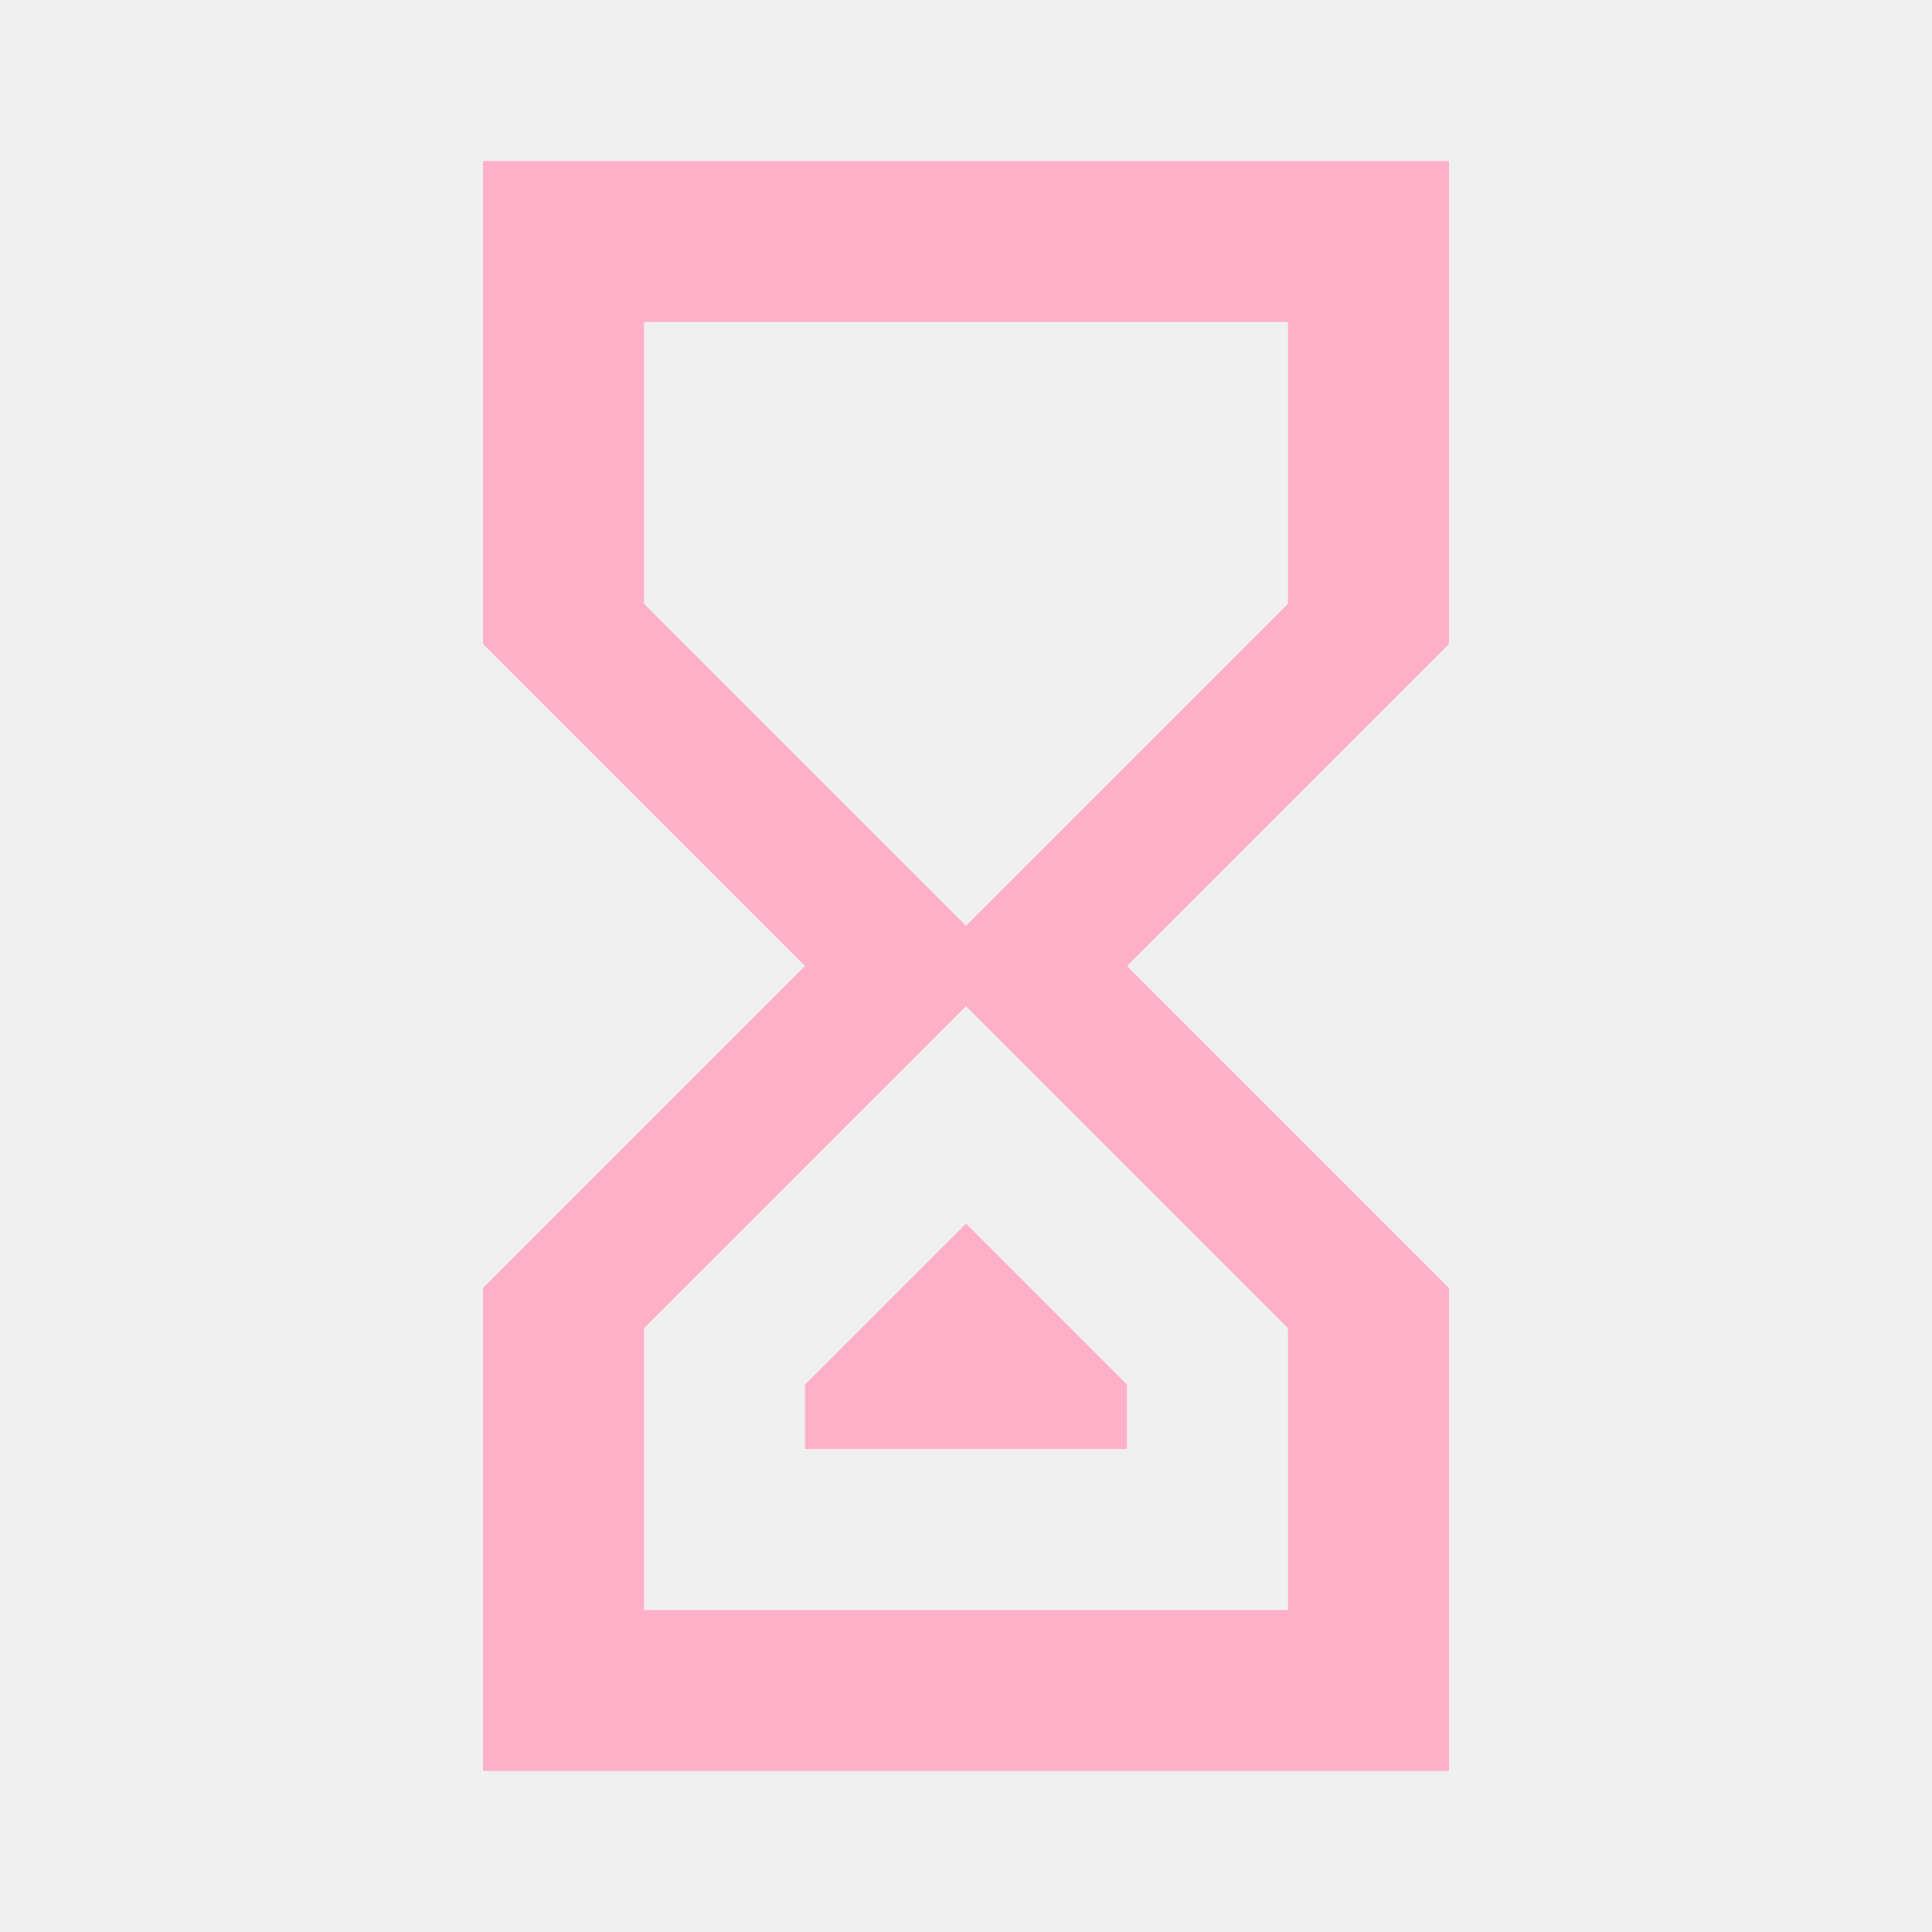
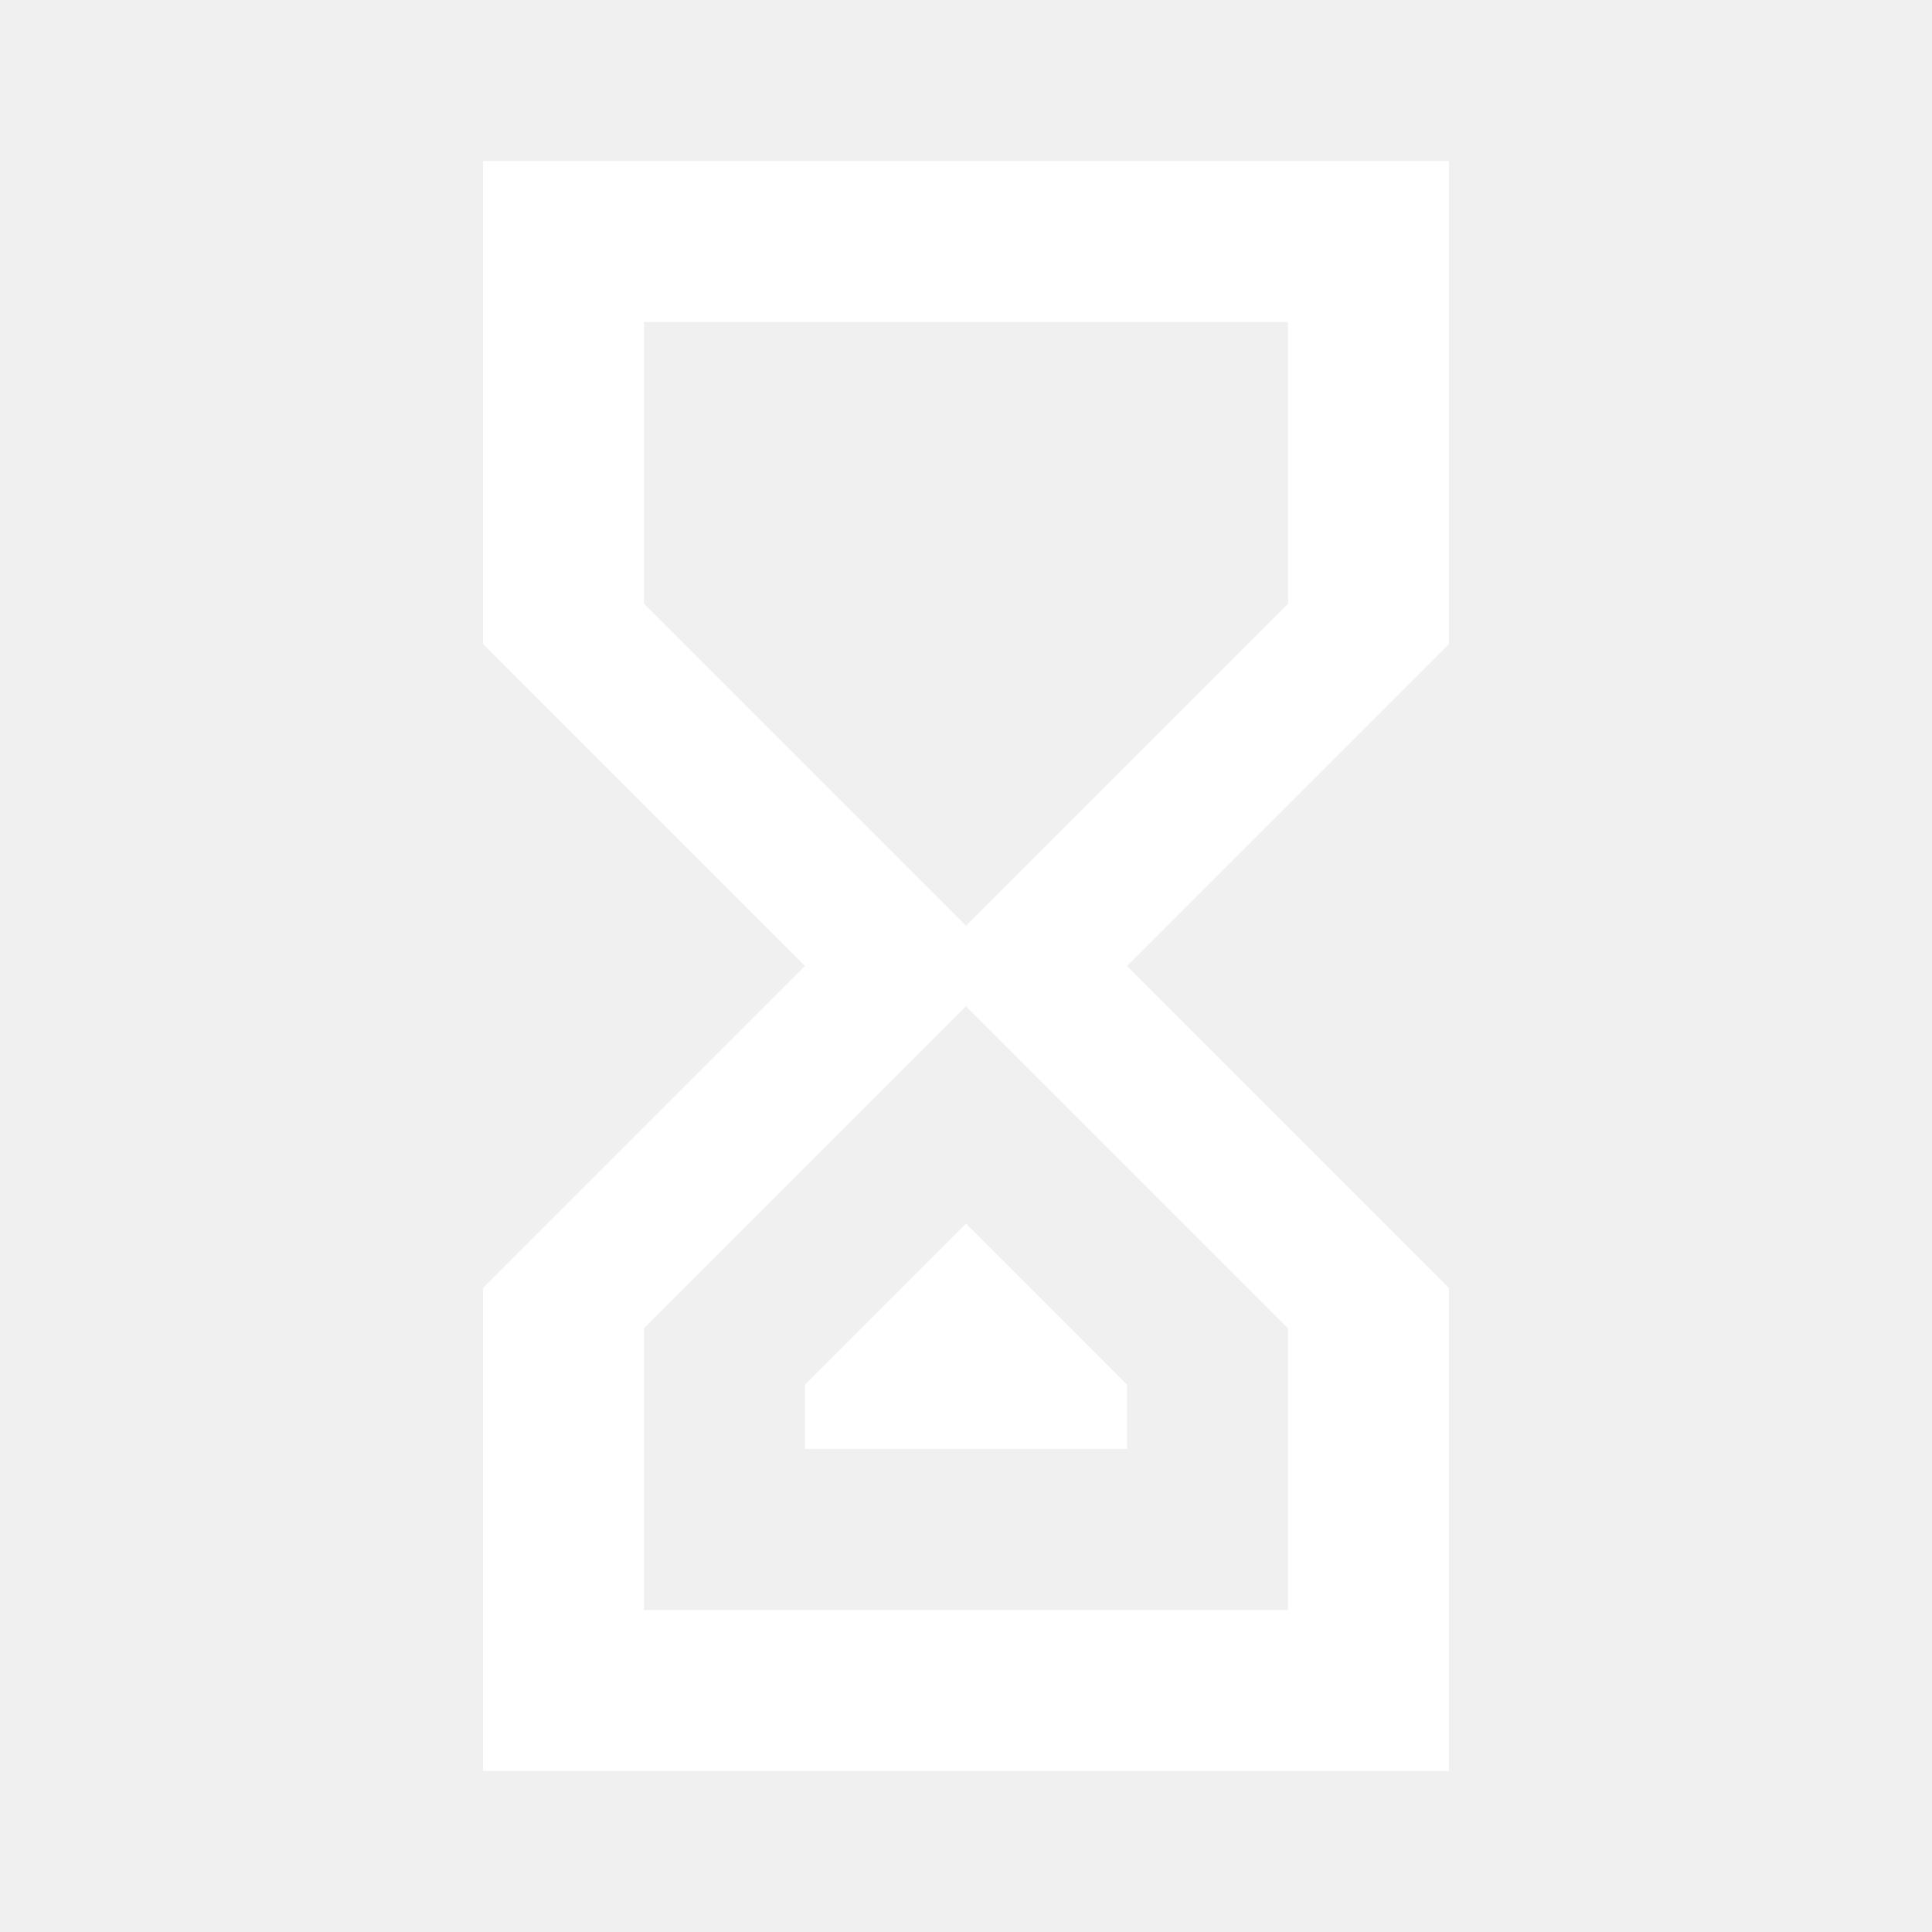
<svg xmlns="http://www.w3.org/2000/svg" width="32" height="32" viewBox="0 0 24 24">
-   <path fill="#ffb0c9" d="M18 22H6v-6l4-4l-4-4V2h12v6l-4 4l4 4M8 7.5l4 4l4-4V4H8m4 8.5l-4 4V20h8v-3.5M14 18h-4v-.8l2-2l2 2Z" />
+   <path fill="#fff" d="M18 22H6v-6l4-4l-4-4V2h12v6l-4 4l4 4M8 7.5l4 4l4-4V4H8m4 8.5l-4 4V20h8v-3.5M14 18h-4v-.8l2-2l2 2Z" />
</svg>
